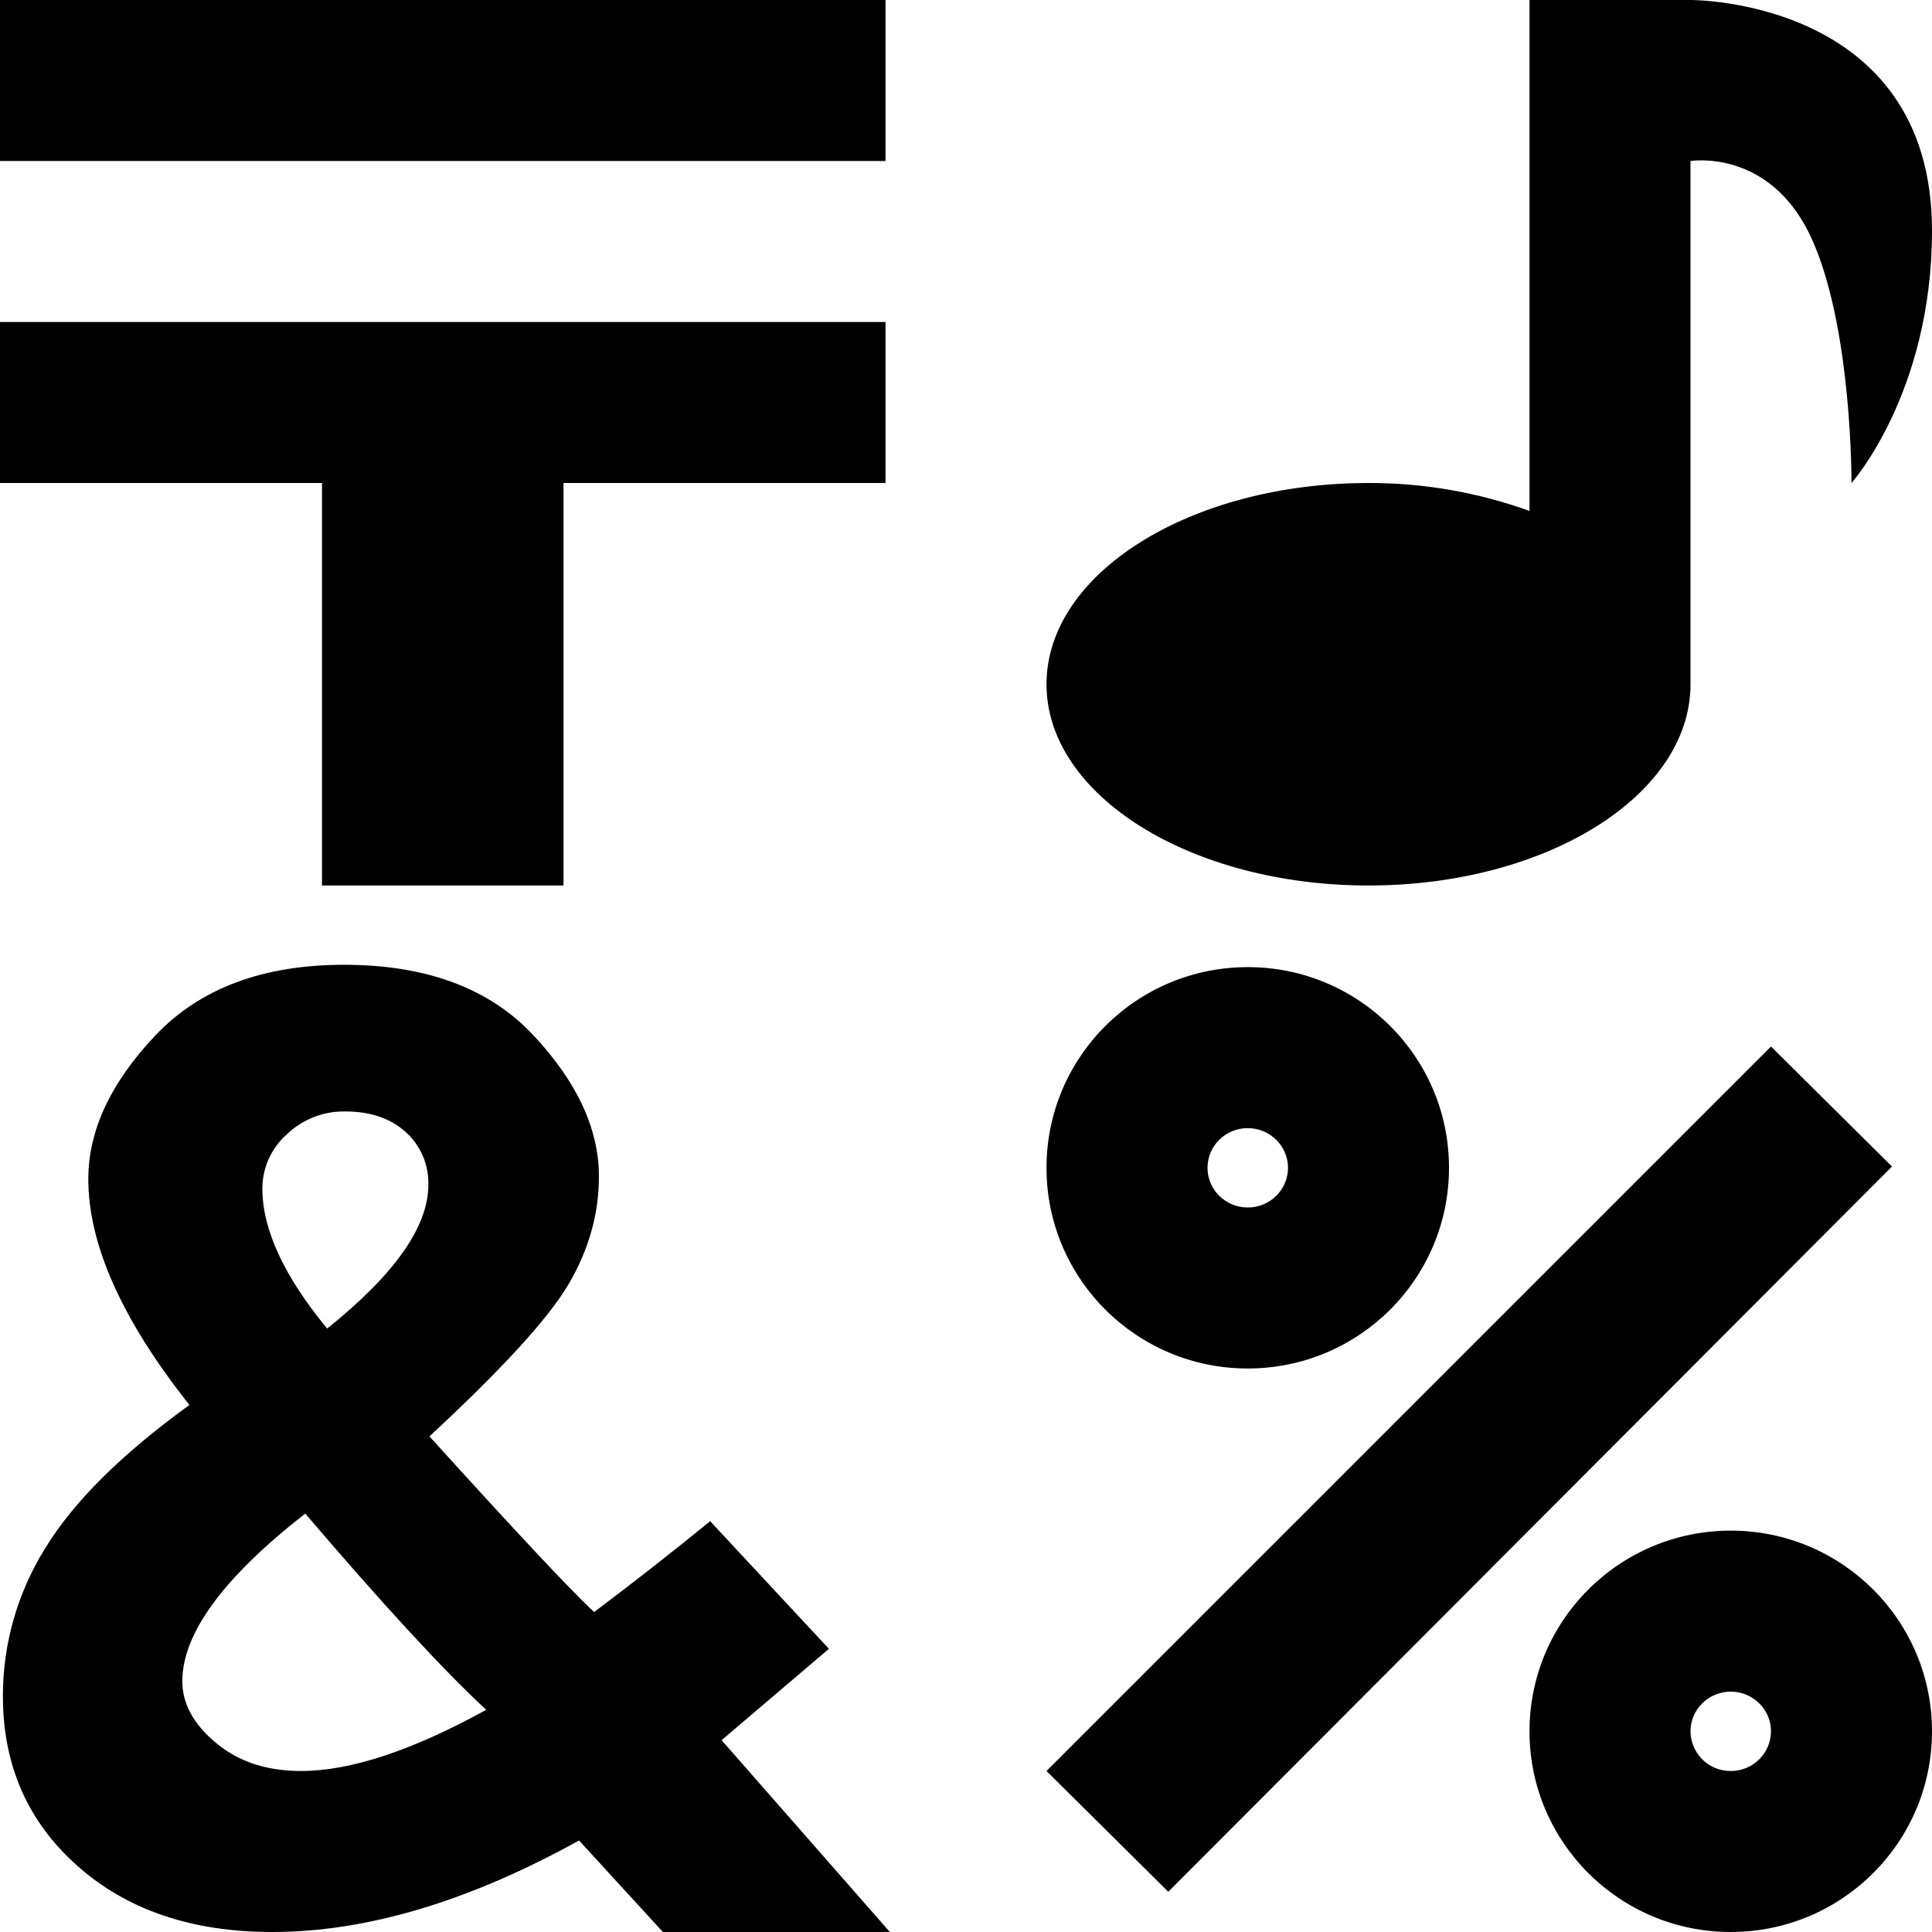
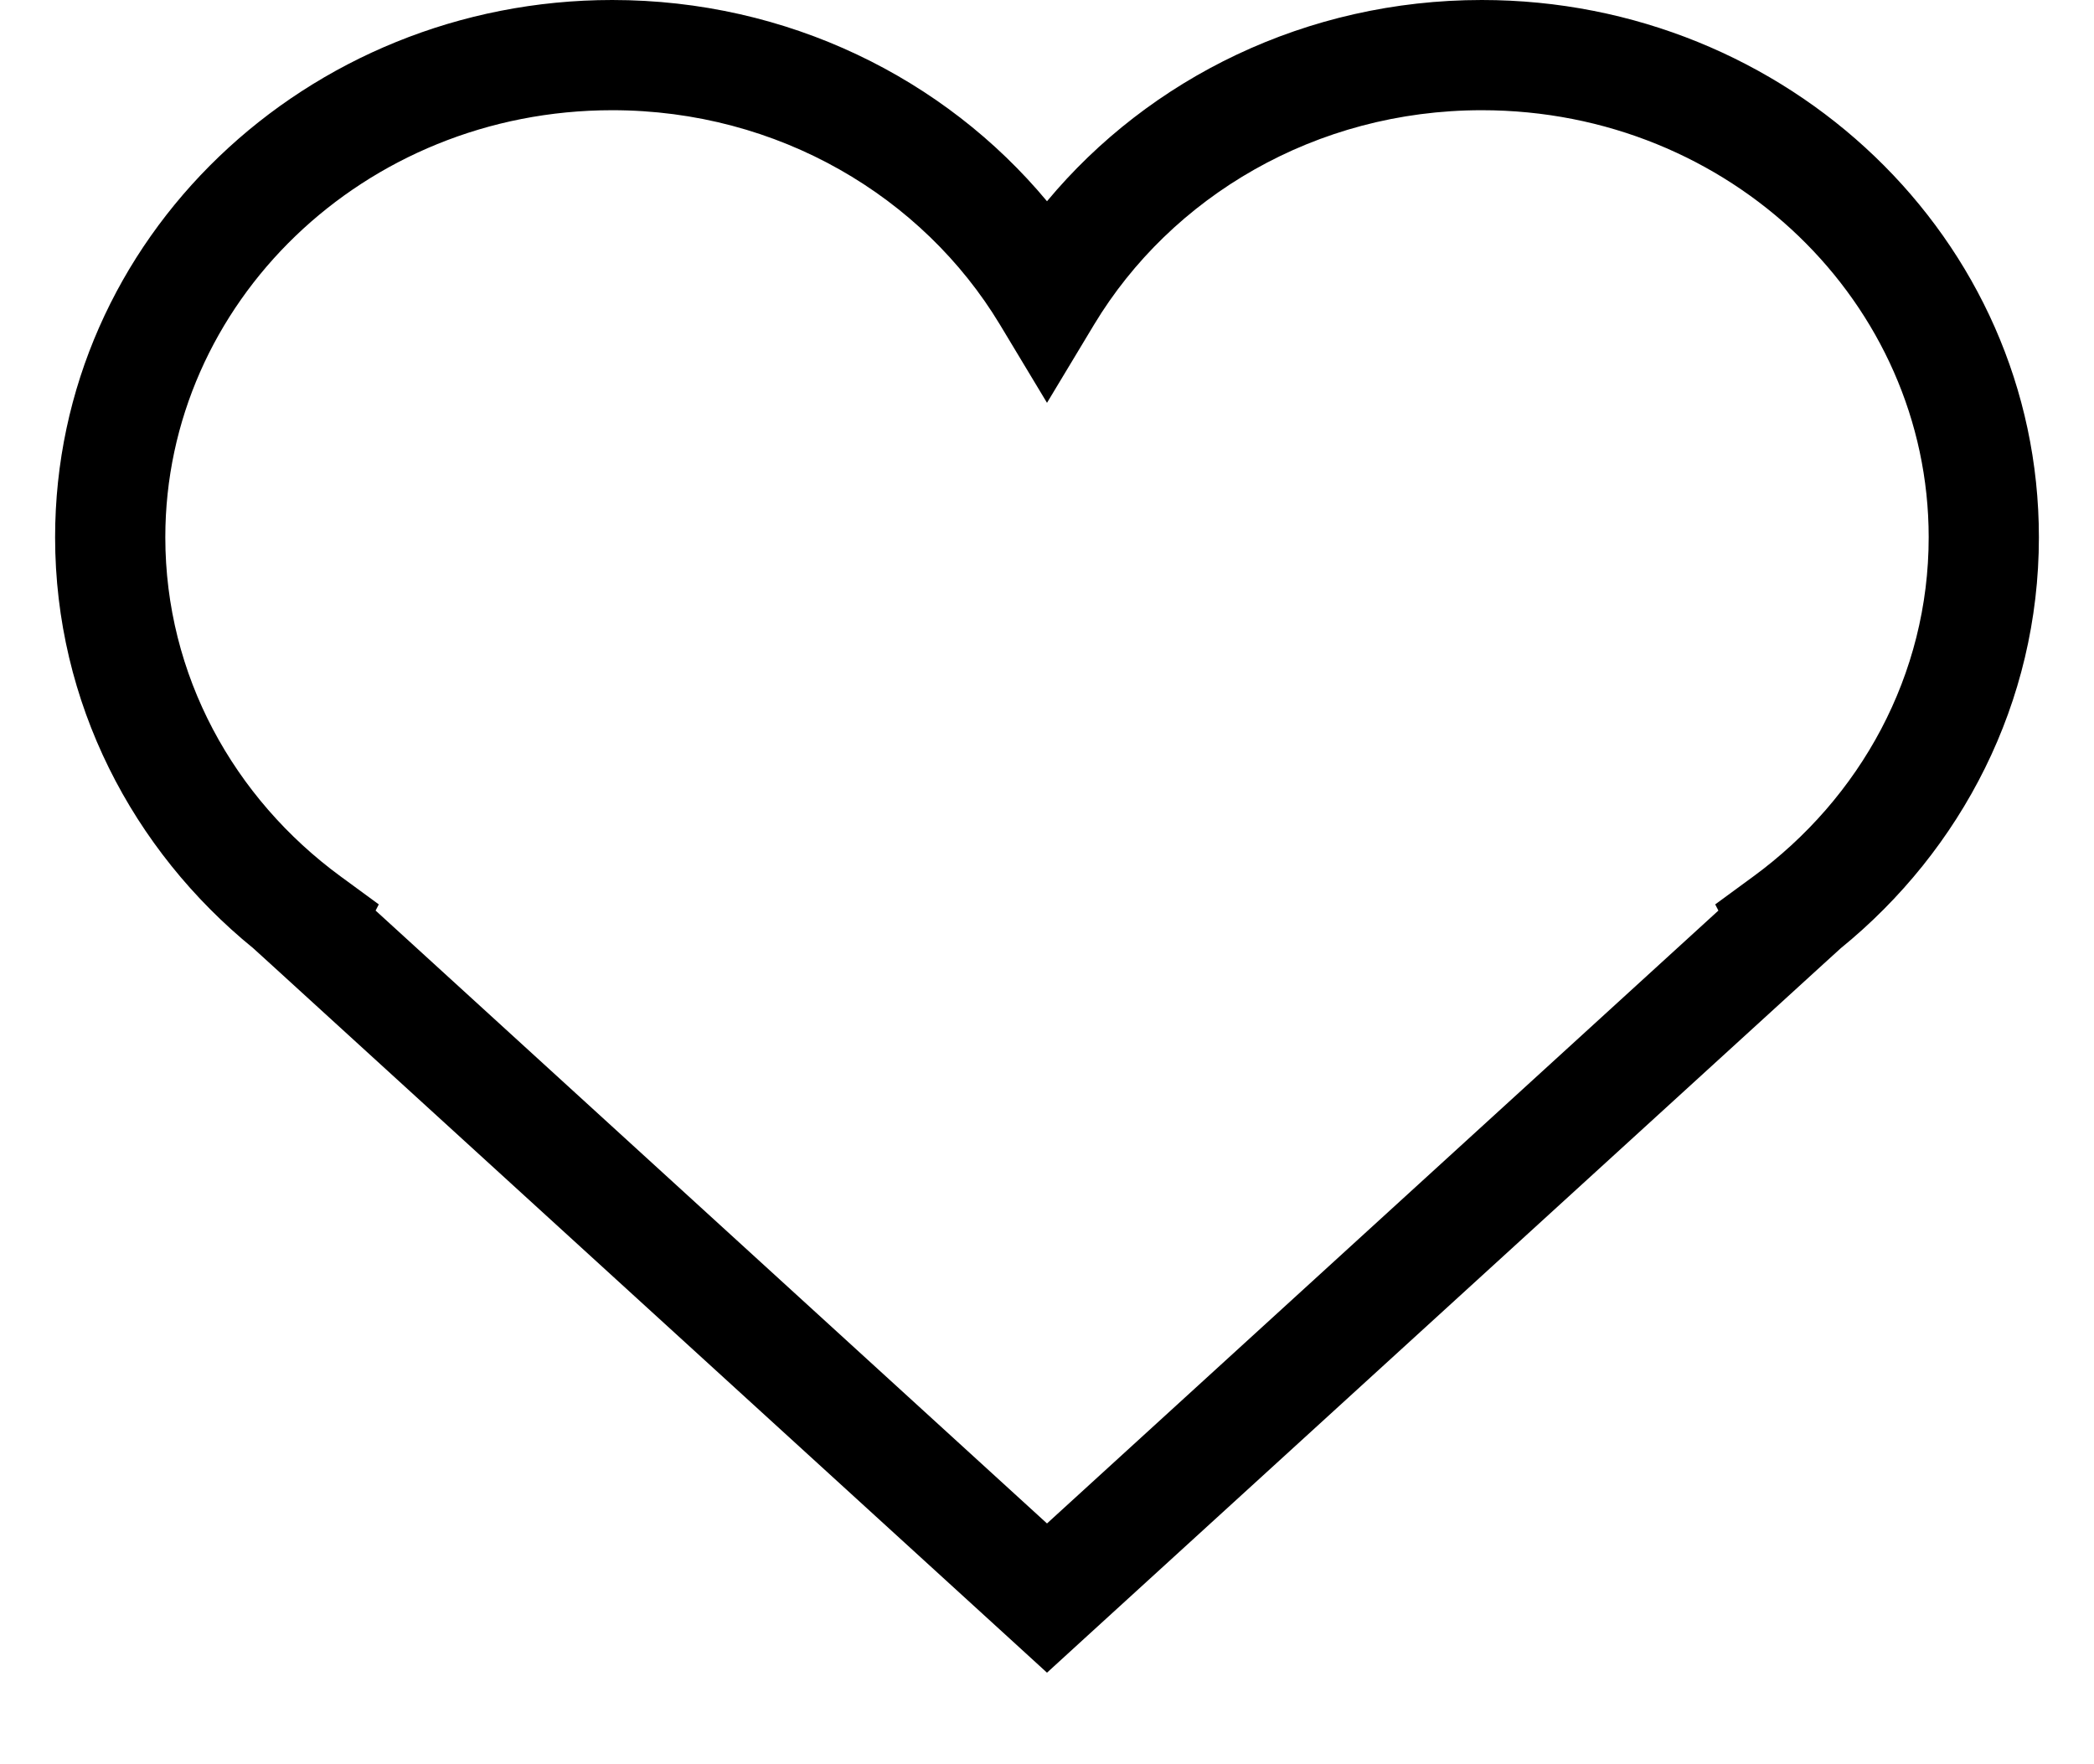
- <svg xmlns="http://www.w3.org/2000/svg" viewBox="0 0 24 24" height="24" width="24">
-   <path d="M0 0h11v2H0zM4 11h3V6h4V4H0v2h4zM15.5 17c1.381 0 2.5-1.116 2.5-2.493s-1.119-2.493-2.5-2.493S13 13.13 13 14.507 14.119 17 15.5 17m0-2.986c.276 0 .5.222.5.493 0 .272-.224.493-.5.493s-.5-.221-.5-.493.224-.493.5-.493M21.5 19.014c-1.381 0-2.5 1.116-2.5 2.493S20.119 24 21.5 24s2.5-1.116 2.5-2.493-1.119-2.493-2.5-2.493m0 2.986a.497.497 0 0 1-.5-.493c0-.271.224-.493.5-.493s.5.222.5.493a.497.497 0 0 1-.5.493M22 13l-9 9 1.513 1.5 8.99-9.009zM17 11c2.209 0 4-1.119 4-2.5V2s.985-.161 1.498.949C23.01 4.055 23 6 23 6s1-1.119 1-3.135C24-.02 21 0 21 0h-2v6.347A5.853 5.853 0 0 0 17 6c-2.209 0-4 1.119-4 2.5s1.791 2.5 4 2.5M10.297 20.482l-1.475-1.585a47.54 47.54 0 0 1-1.442 1.129c-.307-.288-.989-1.016-2.045-2.183.902-.836 1.479-1.466 1.729-1.892s.376-.871.376-1.336c0-.592-.273-1.178-.818-1.759-.546-.581-1.329-.871-2.349-.871-1.008 0-1.79.293-2.344.879-.556.587-.832 1.181-.832 1.784 0 .813.419 1.748 1.256 2.805-.847.614-1.444 1.208-1.794 1.784a3.465 3.465 0 0 0-.523 1.833c0 .857.308 1.56.924 2.107.616.549 1.423.823 2.42.823 1.173 0 2.444-.379 3.813-1.137L8.235 24h2.819l-2.09-2.383 1.333-1.135zm-6.736-6.389a1.02 1.02 0 0 1 .73-.286c.31 0 .559.085.747.254a.849.849 0 0 1 .283.659c0 .518-.419 1.112-1.257 1.784-.536-.651-.805-1.231-.805-1.742a.901.901 0 0 1 .302-.669M3.74 22c-.427 0-.778-.116-1.057-.349-.279-.232-.418-.487-.418-.766 0-.594.509-1.288 1.527-2.083.968 1.134 1.717 1.946 2.248 2.438-.921.507-1.686.76-2.3.76" />
+ <svg xmlns="http://www.w3.org/2000/svg" xmlns:xlink="http://www.w3.org/1999/xlink" width="19" height="16" viewBox="0 0 19 16" version="1.1">
+   <g id="Canvas" transform="translate(1660 1274)">
+     <g id="symbols">
+       <use xlink:href="#path0_fill" transform="translate(-1659.5 -1274)" />
+     </g>
+   </g>
+   <defs>
+     <path id="path0_fill" fill-rule="evenodd" d="M 5.055 1C 2.796 1 1 2.754 1 4.875C 1 6.125 1.62 7.242 2.593 7.954L 2.937 8.206L 2.908 8.262L 9 13.823L 15.092 8.262L 15.063 8.206L 15.407 7.954C 16.38 7.242 17 6.125 17 4.875C 17 2.754 15.204 1 12.945 1C 11.435 1 10.126 1.787 9.428 2.944L 9 3.655L 8.572 2.944C 7.874 1.787 6.565 1 5.055 1ZM 0 4.875C 0 2.164 2.282 0 5.055 0C 6.646 0 8.071 0.71 9 1.826C 9.929 0.71 11.354 0 12.945 0C 15.717 0 18 2.164 18 4.875C 18 6.376 17.297 7.713 16.202 8.604L 16.048 8.744L 9.337 14.869L 9 15.177L 8.663 14.869L 1.952 8.744L 1.798 8.604C 0.703 7.713 0 6.376 0 4.875Z" />
+   </defs>
</svg>
